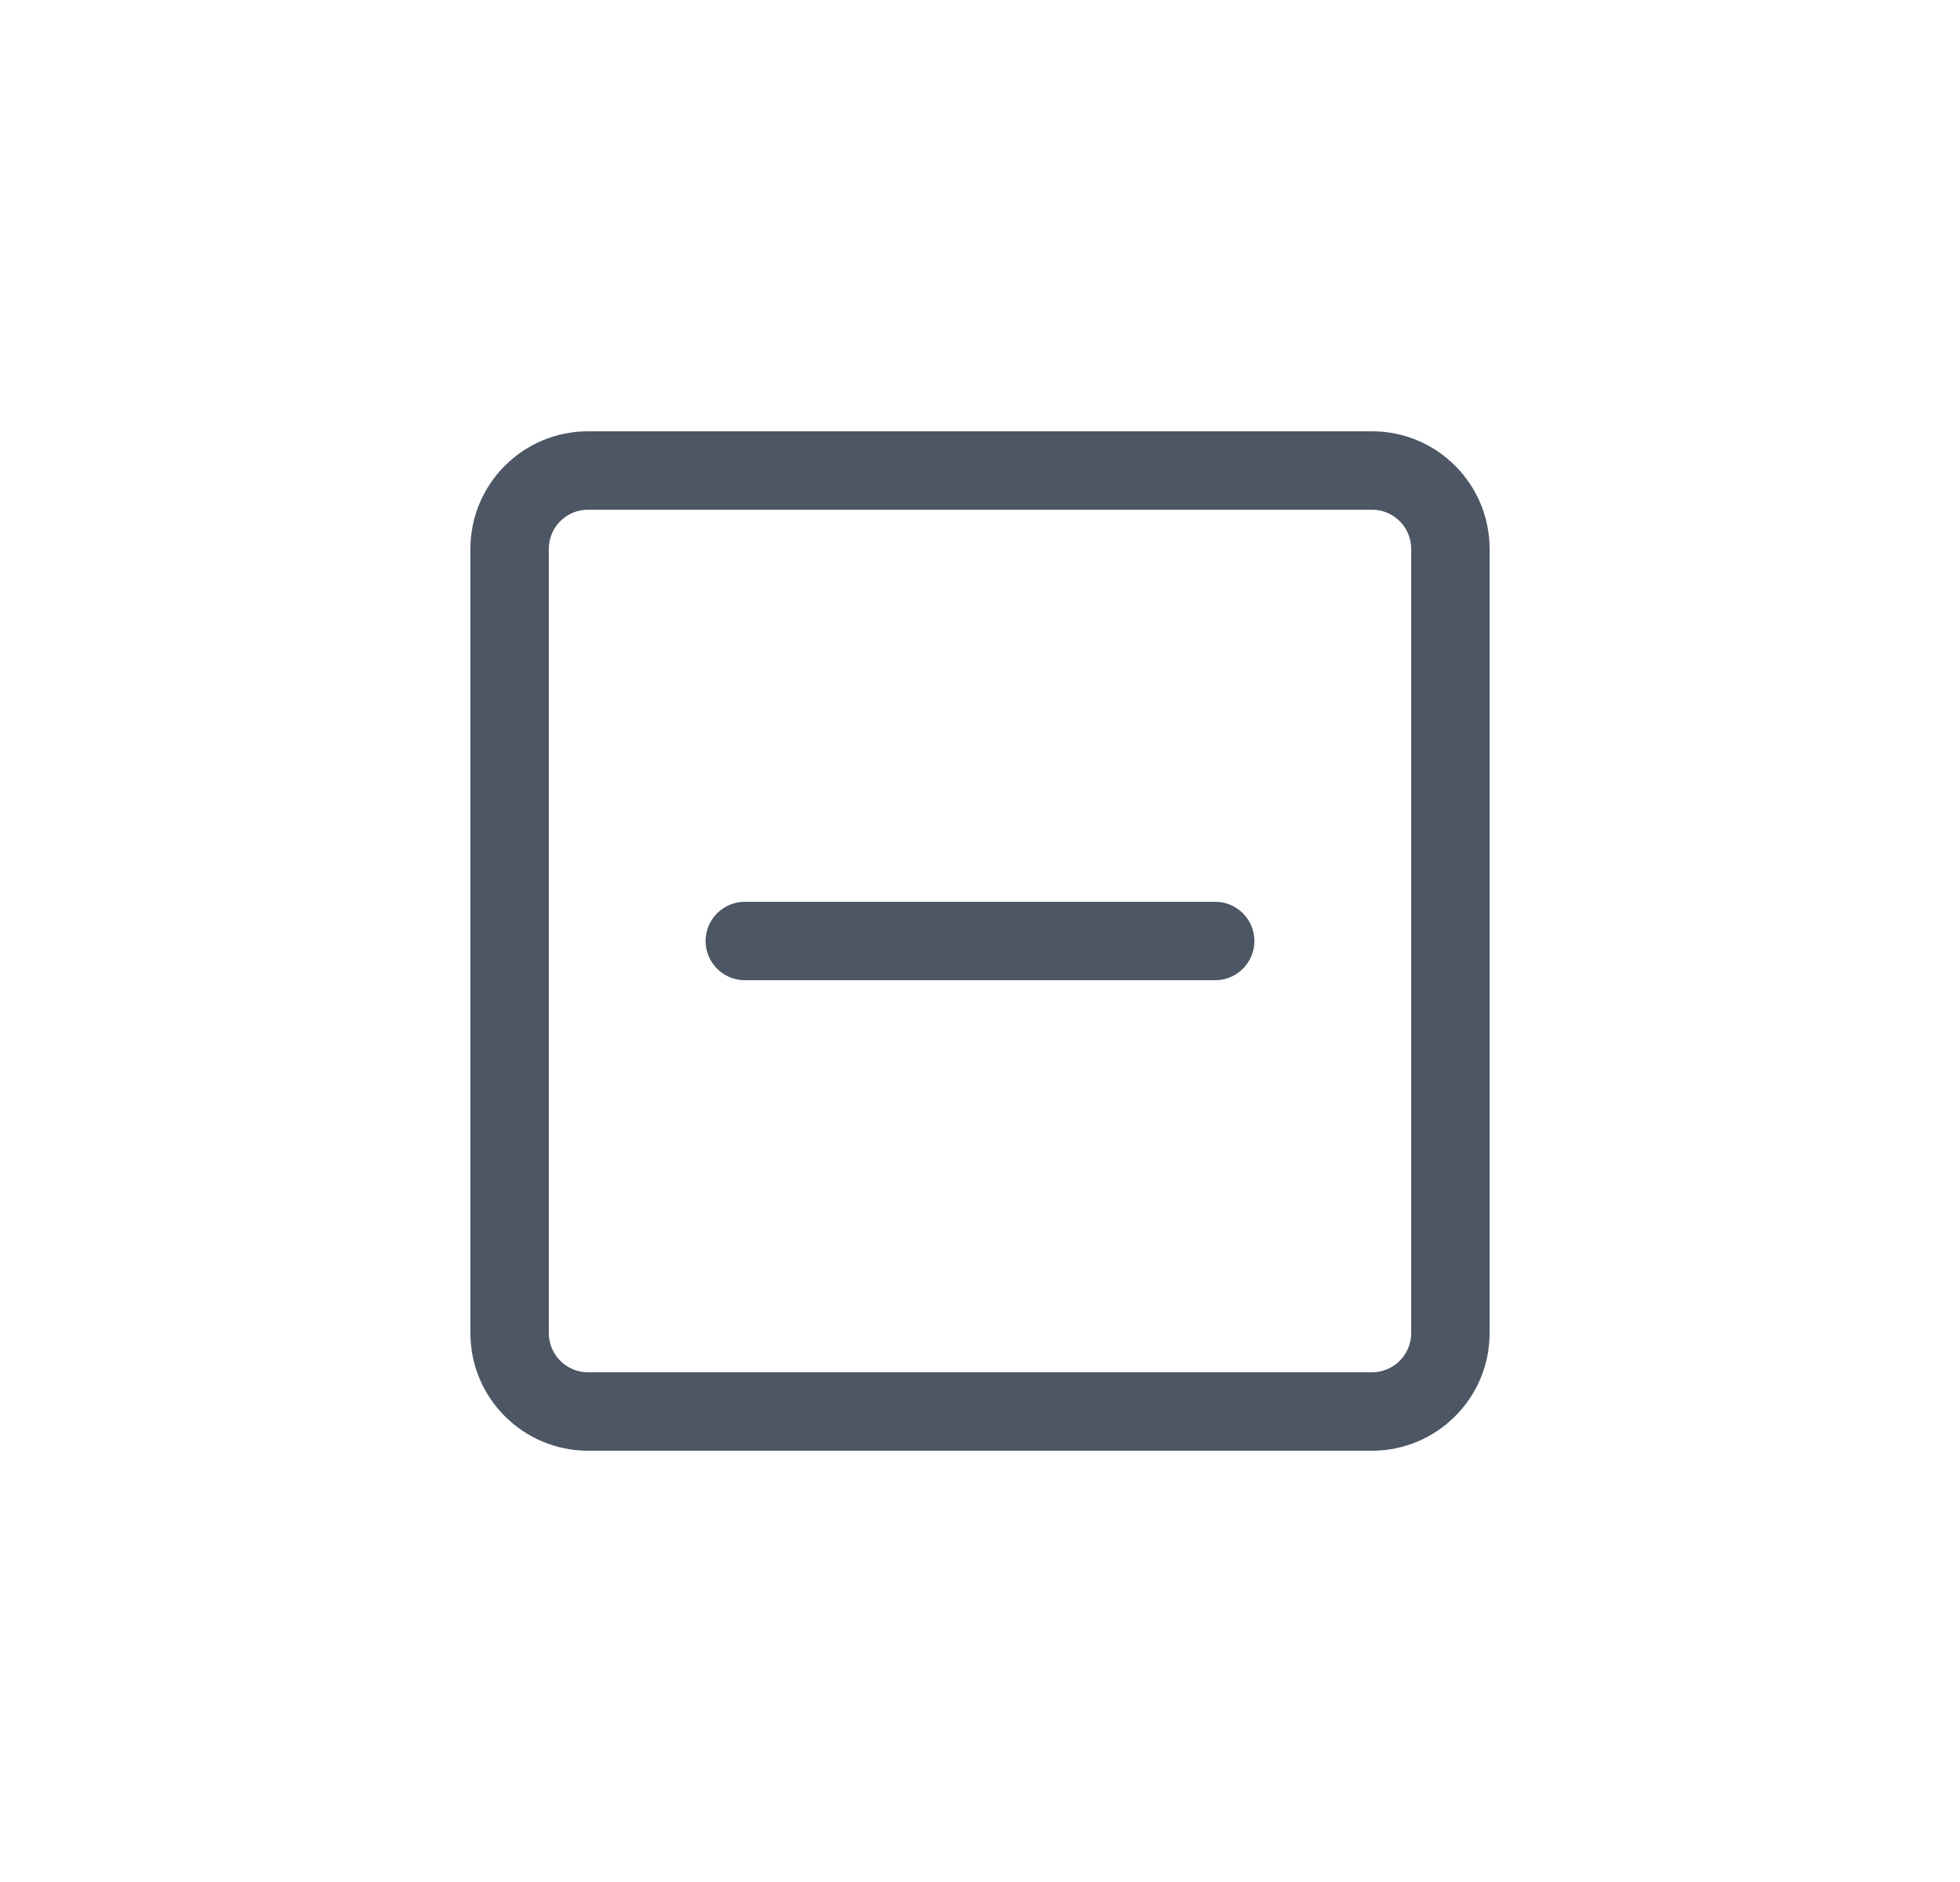
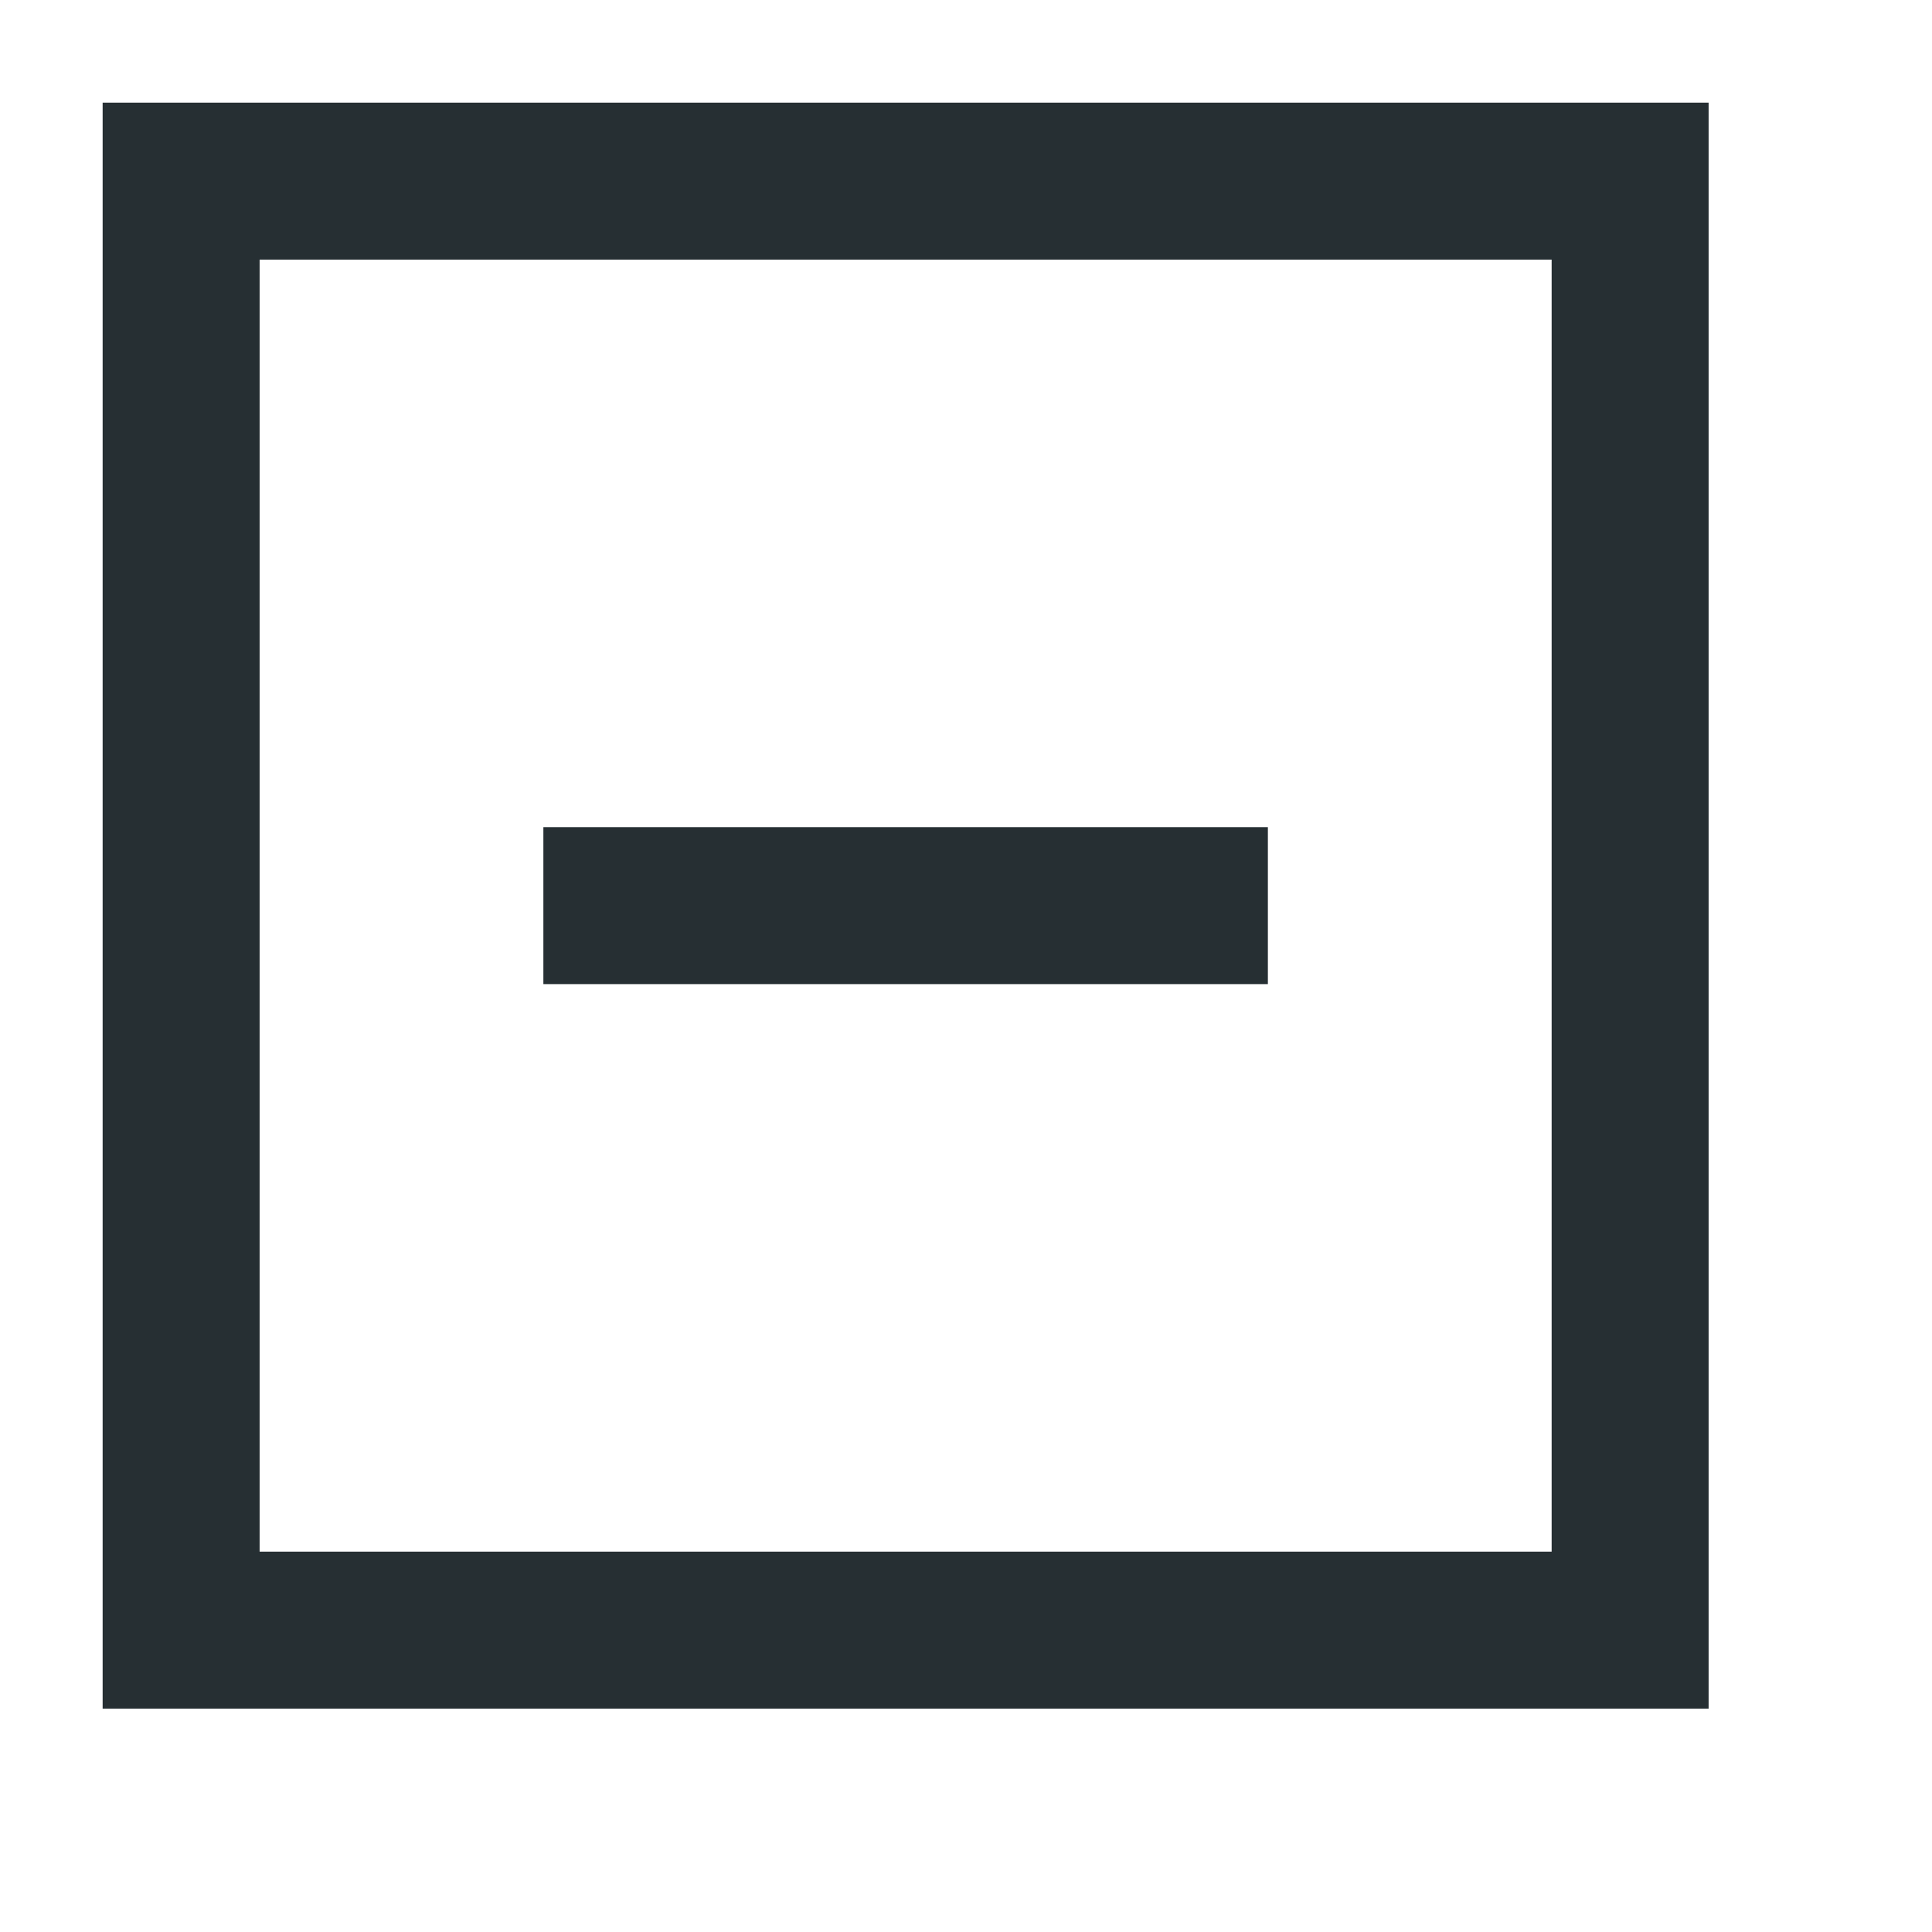
- <svg xmlns="http://www.w3.org/2000/svg" width="25" height="24" viewBox="0 0 25 24" fill="none">
-   <path fill-rule="evenodd" clip-rule="evenodd" d="M6 7C6 6.172 6.672 5.5 7.5 5.5H17.5C18.328 5.5 19 6.172 19 7V17C19 17.828 18.328 18.5 17.5 18.5H7.5C6.672 18.5 6 17.828 6 17V7ZM7.5 6.5C7.224 6.5 7 6.724 7 7V17C7 17.276 7.224 17.5 7.5 17.5H17.5C17.776 17.5 18 17.276 18 17V7C18 6.724 17.776 6.5 17.5 6.5H7.5Z" fill="#4C5664" />
-   <path fill-rule="evenodd" clip-rule="evenodd" d="M9 12C9 11.724 9.224 11.5 9.5 11.5H15.5C15.776 11.5 16 11.724 16 12C16 12.276 15.776 12.5 15.5 12.5H9.5C9.224 12.5 9 12.276 9 12Z" fill="#4C5664" />
+ <svg xmlns="http://www.w3.org/2000/svg" width="16" height="16" viewBox="0 0 16 16" fill="none">
+   <path fill-rule="evenodd" clip-rule="evenodd" d="M0.85 0.85H14.15V14.15H0.85V0.85ZM2.15 2.15V12.85H12.85V2.15H2.15Z" fill="#262F33" />
+   <path fill-rule="evenodd" clip-rule="evenodd" d="M10.5 8.15H4.5V6.85H10.5V8.15Z" fill="#262F33" />
</svg>
